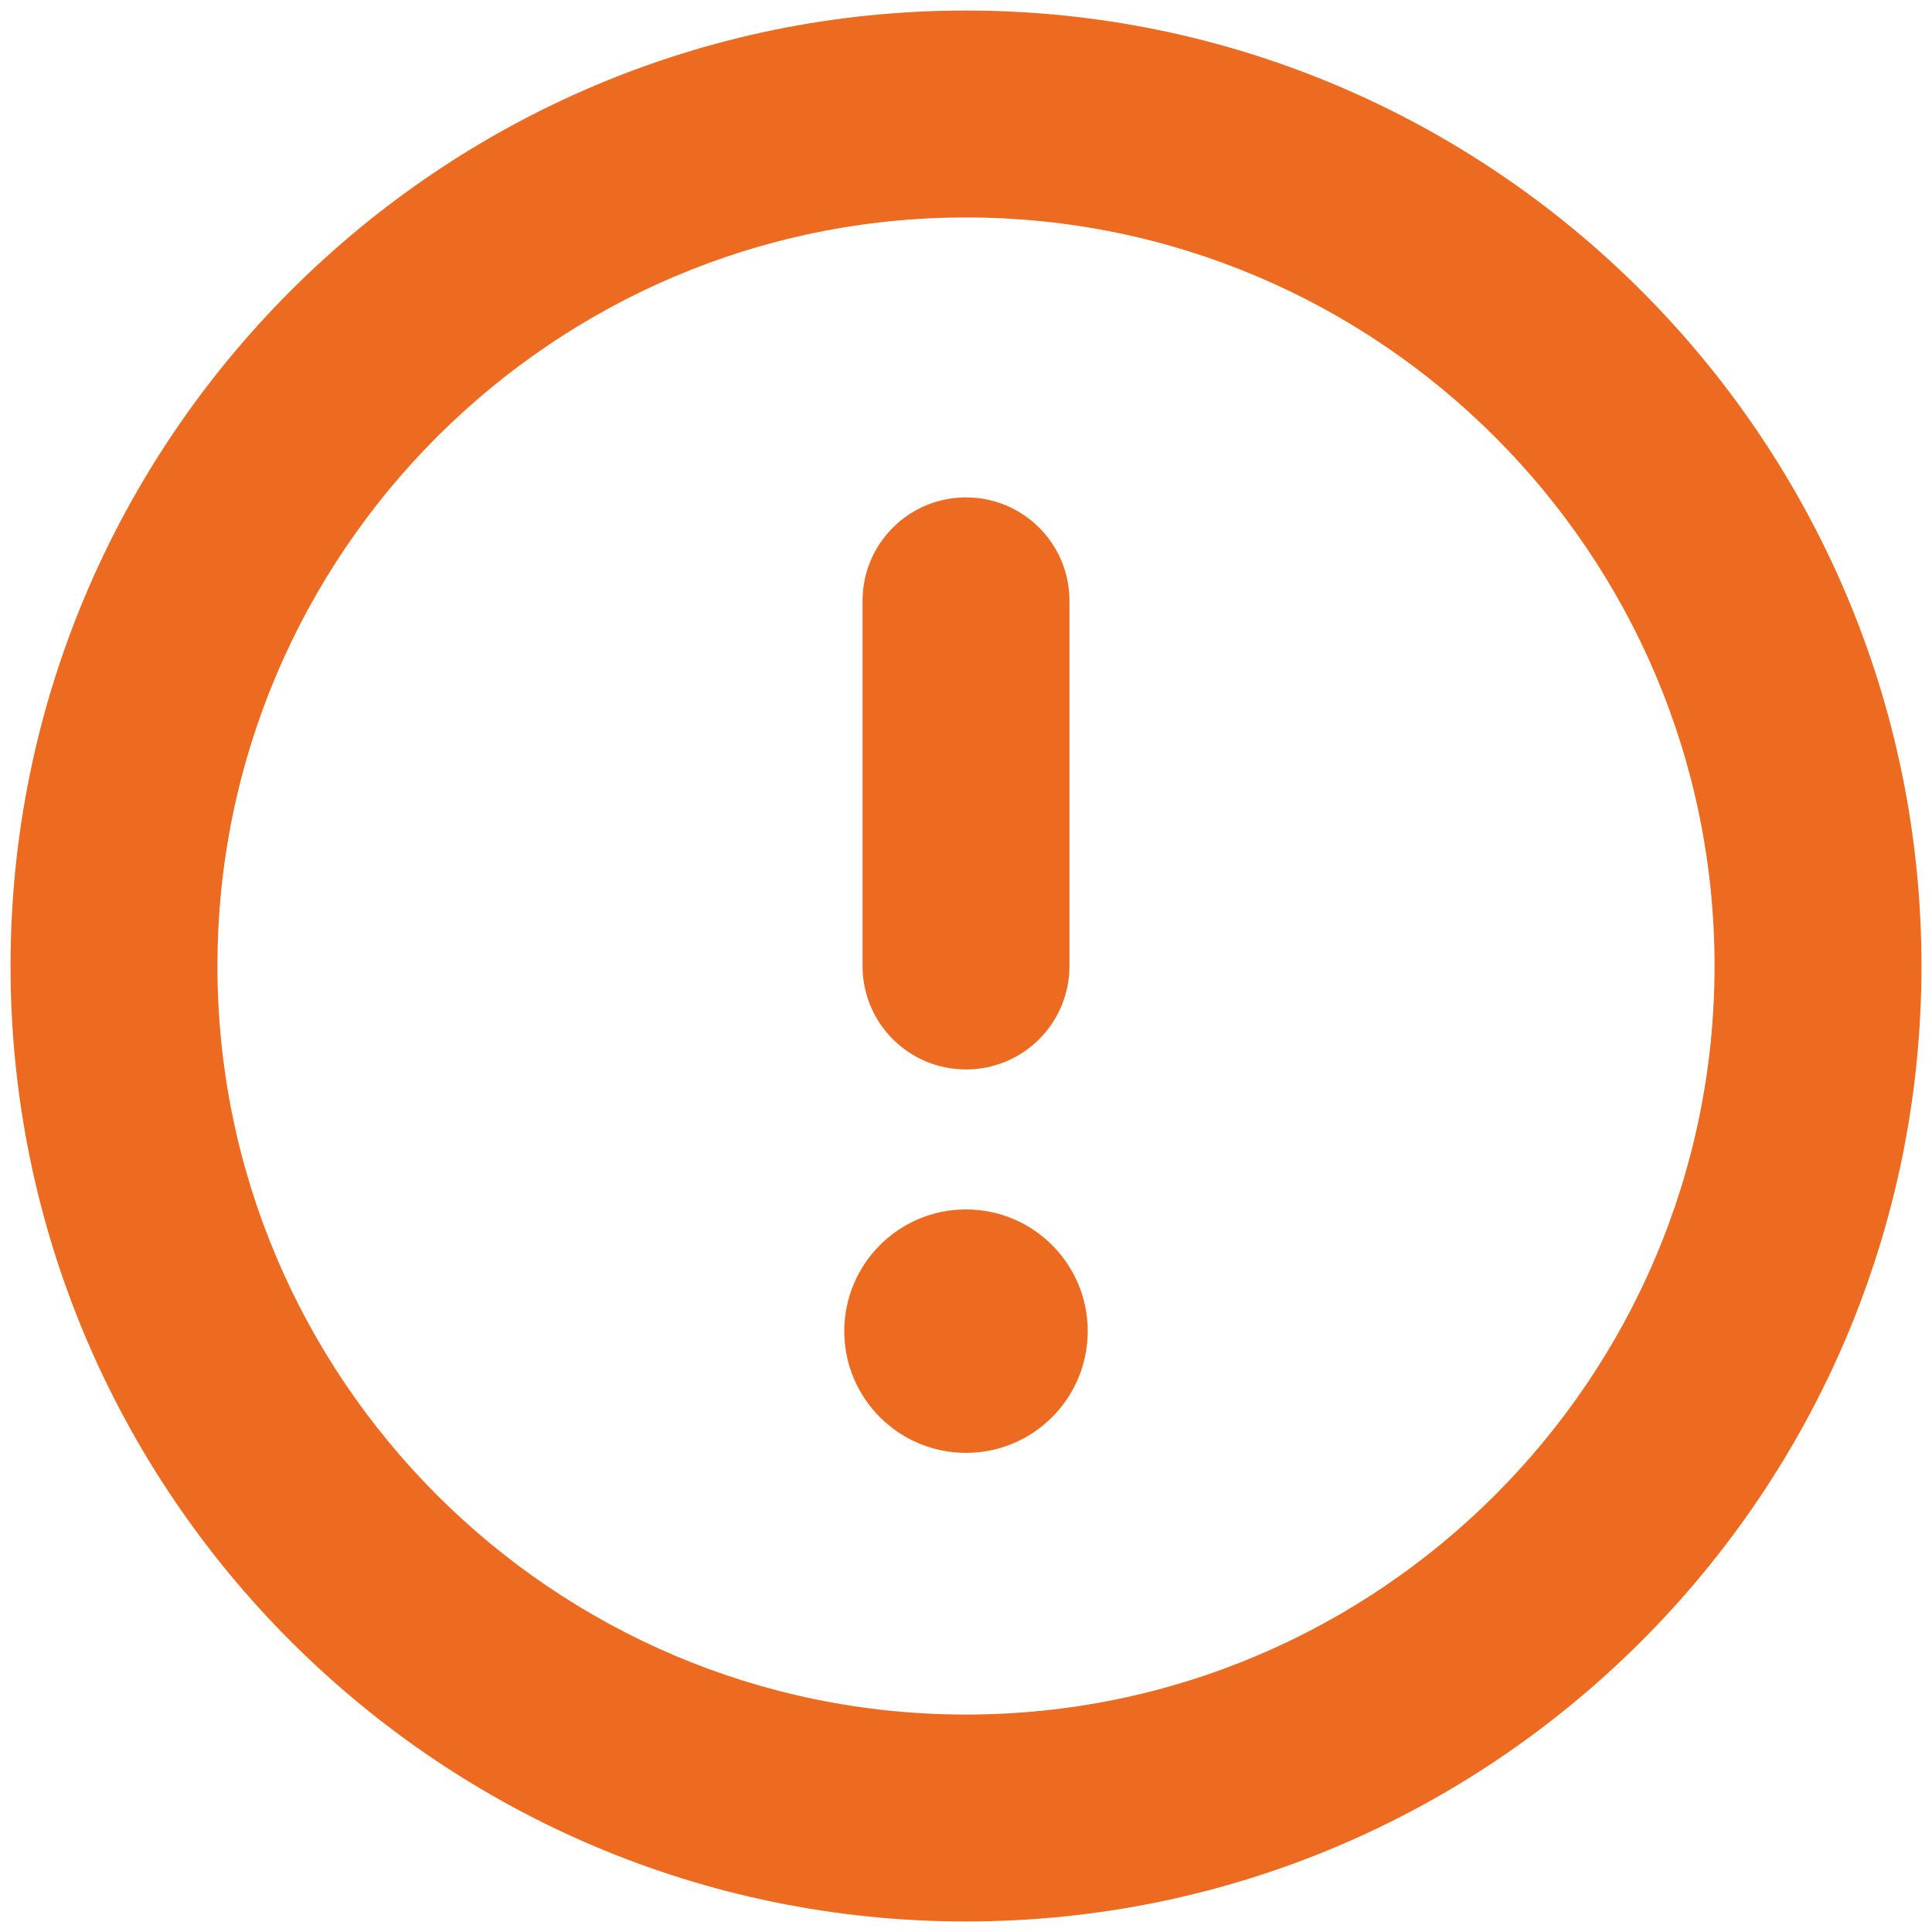
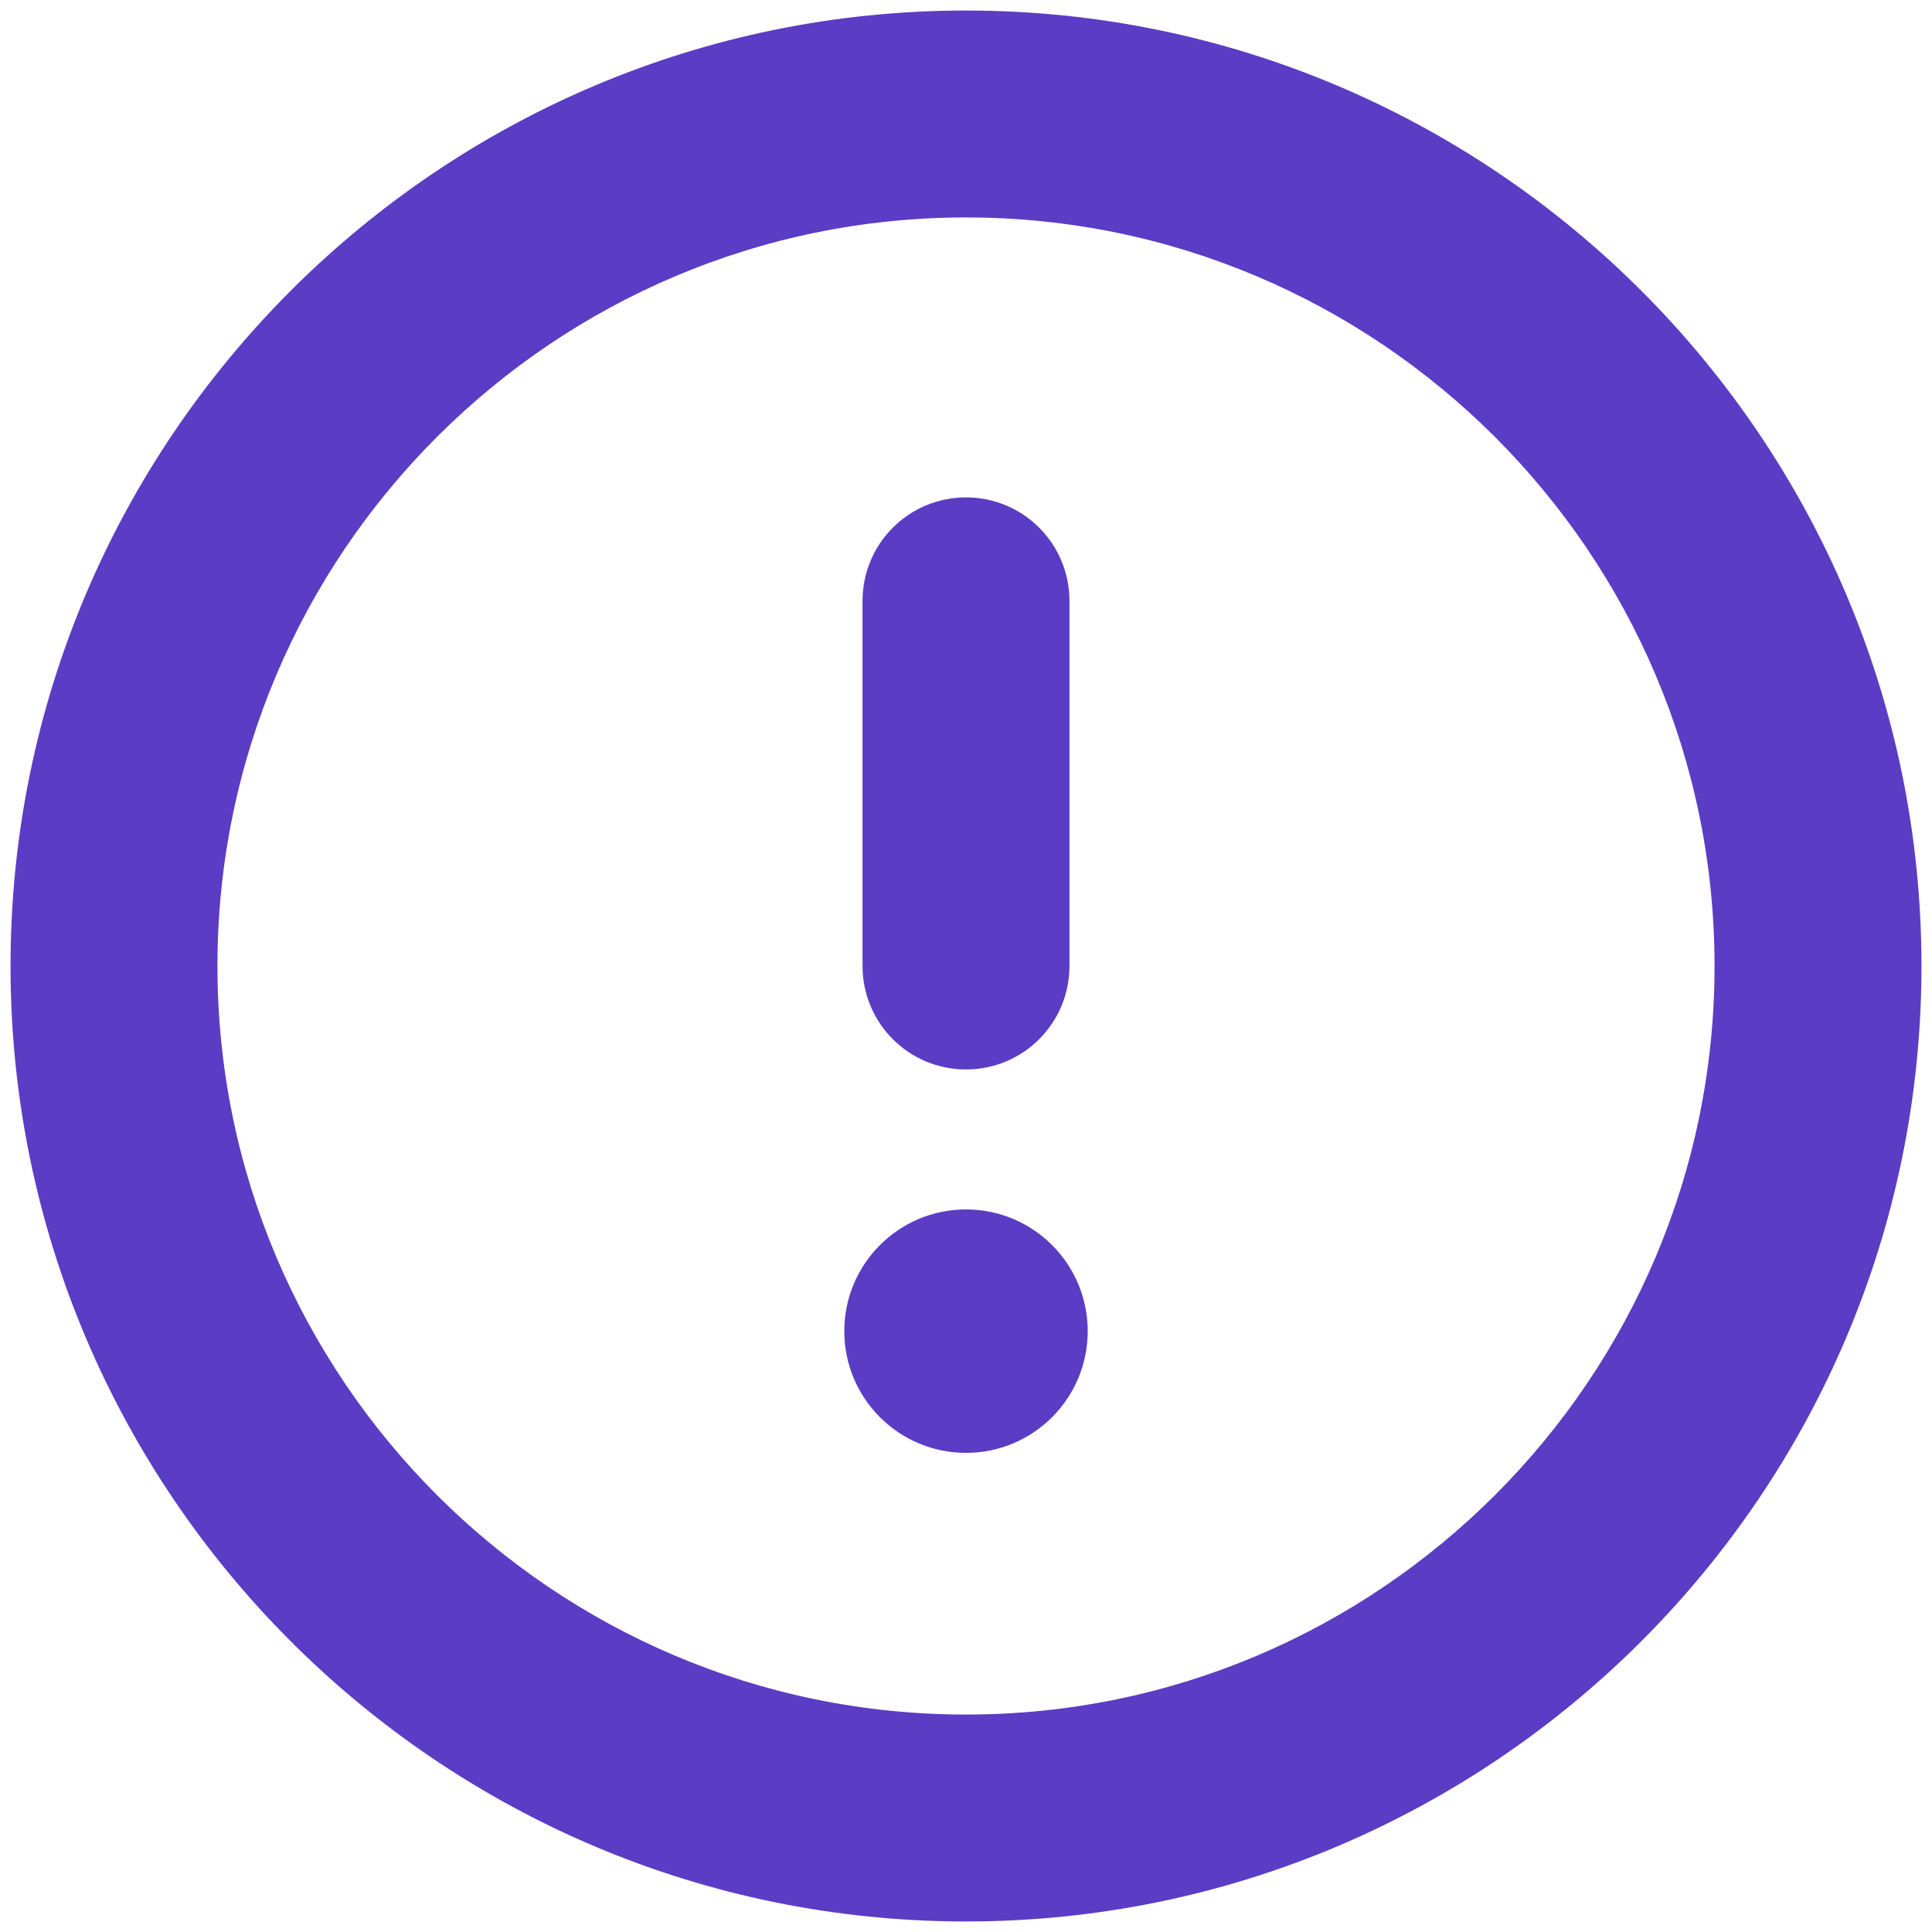
<svg xmlns="http://www.w3.org/2000/svg" version="1.0" id="error" x="0px" y="0px" viewBox="0 0 200 200" enable-background="new 0 0 100 100" xml:space="preserve" width="200" height="200">
  <defs id="defs17" />
  <g id="g4" transform="matrix(2.52,0,0,2.52,-26,-26)">
-     <path fill="#ed6b21" d="m 50,54.25 c -2.35,0 -4.25,-1.9 -4.25,-4.25 V 35 c 0,-2.35 1.9,-4.25 4.25,-4.25 2.35,0 4.25,1.9 4.25,4.25 v 15 c 0,2.35 -1.9,4.25 -4.25,4.25 z" id="path2" />
+     <path fill="#5B3CC4" d="m 50,54.25 c -2.35,0 -4.25,-1.9 -4.25,-4.25 V 35 c 0,-2.35 1.9,-4.25 4.25,-4.25 2.35,0 4.25,1.9 4.25,4.25 v 15 c 0,2.35 -1.9,4.25 -4.25,4.25 z" id="path2" />
  </g>
  <g id="g8" transform="matrix(2.52,0,0,2.52,-26,-26)">
-     <circle fill="#ed6b21" cx="50" cy="65" r="5" id="circle6" />
+     <circle fill="#5B3CC4" cx="50" cy="65" r="5" id="circle6" />
  </g>
  <g id="g12" transform="matrix(2.52,0,0,2.52,-26,-26)">
-     <path fill="#ed6b21" d="M 50,89.25 C 28.36,89.25 10.75,71.64 10.75,50 10.75,28.36 28.36,10.75 50,10.75 71.64,10.75 89.25,28.36 89.25,50 89.25,71.64 71.64,89.25 50,89.25 Z m 0,-70 C 33.05,19.25 19.25,33.04 19.25,50 19.25,66.95 33.04,80.75 50,80.75 66.95,80.75 80.75,66.96 80.75,50 80.75,33.05 66.95,19.25 50,19.25 Z" id="path10" />
+     <path fill="#5B3CC4" d="M 50,89.25 C 28.36,89.25 10.75,71.64 10.75,50 10.75,28.36 28.36,10.75 50,10.75 71.64,10.75 89.25,28.36 89.25,50 89.25,71.64 71.64,89.25 50,89.25 Z m 0,-70 C 33.05,19.25 19.25,33.04 19.25,50 19.25,66.95 33.04,80.75 50,80.75 66.95,80.75 80.75,66.96 80.75,50 80.75,33.05 66.95,19.25 50,19.25 Z" id="path10" />
  </g>
</svg>
